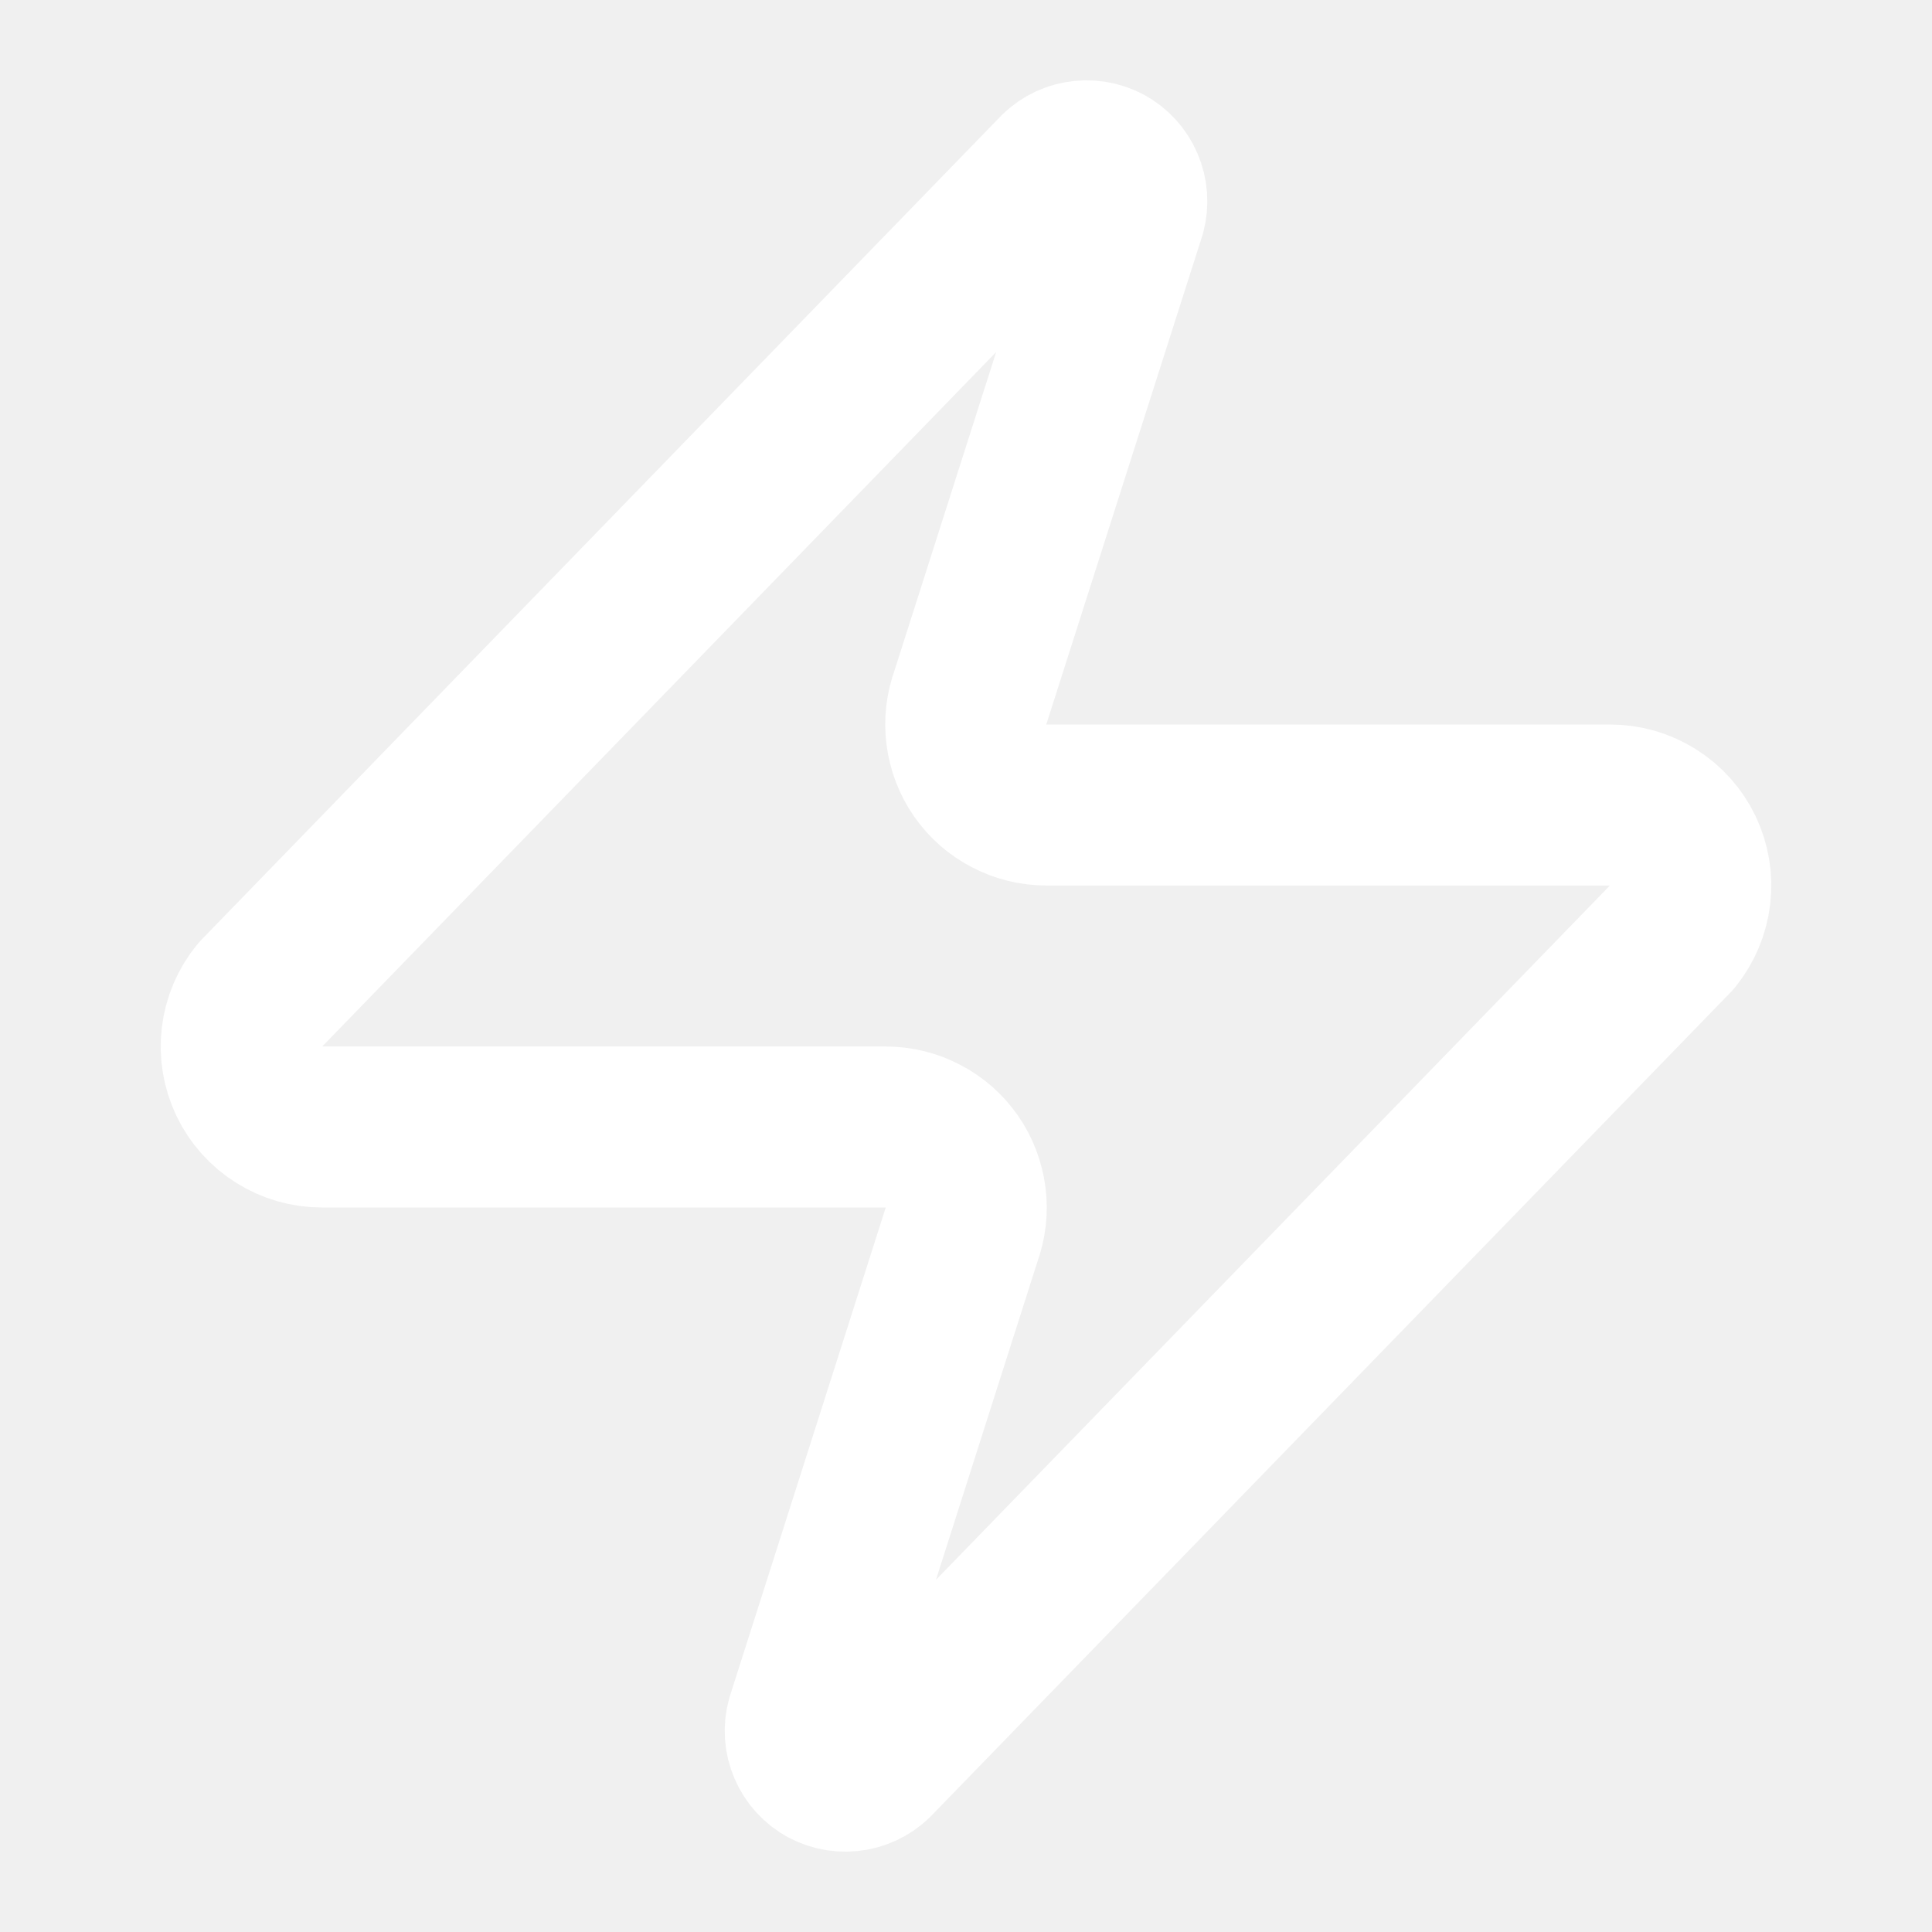
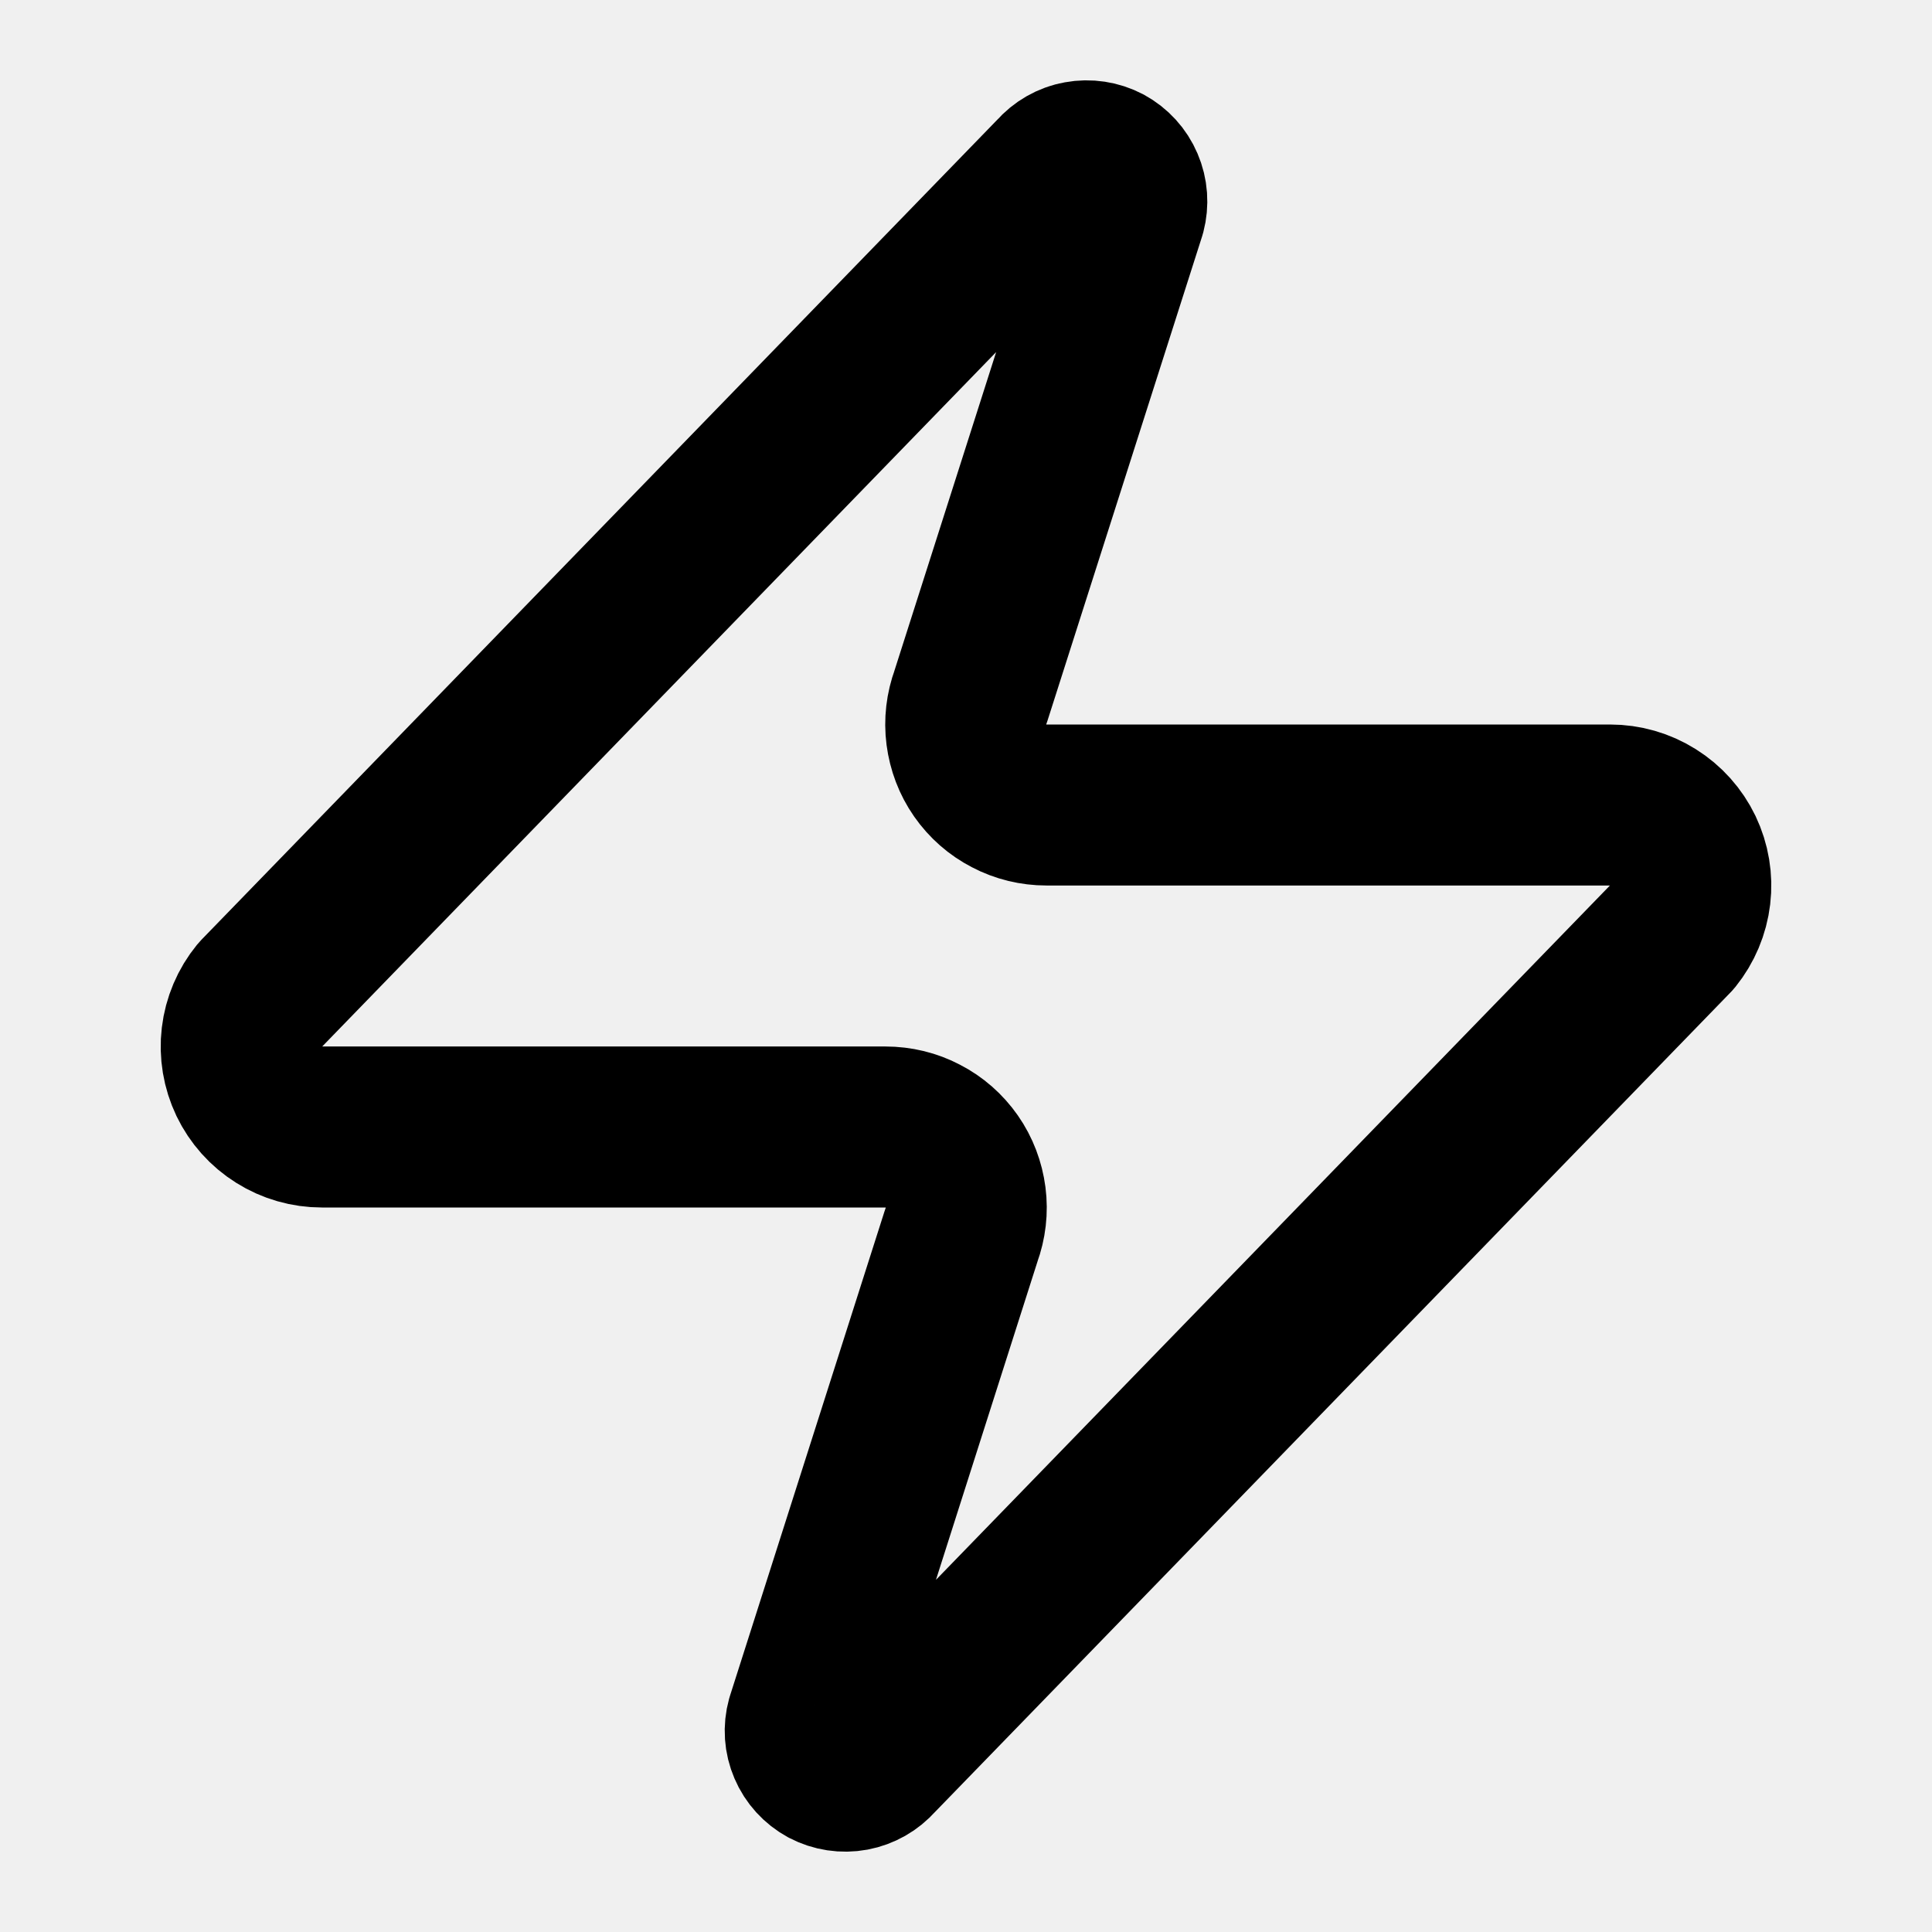
<svg xmlns="http://www.w3.org/2000/svg" preserveAspectRatio="none" overflow="visible" style="display: block;" width="15" height="15" viewBox="0 0 15 15" fill="none">
  <g id="Icon">
-     <path id="Vector" d="M2.5 8.75C2.382 8.75 2.266 8.717 2.166 8.654C2.065 8.591 1.985 8.501 1.934 8.395C1.883 8.288 1.863 8.169 1.877 8.052C1.891 7.934 1.938 7.823 2.013 7.731L8.2 1.356C8.246 1.303 8.31 1.266 8.379 1.254C8.449 1.241 8.521 1.252 8.584 1.285C8.646 1.319 8.695 1.372 8.723 1.438C8.751 1.503 8.756 1.575 8.738 1.644L7.537 5.406C7.502 5.501 7.49 5.603 7.503 5.703C7.516 5.803 7.552 5.899 7.61 5.982C7.668 6.065 7.745 6.133 7.835 6.179C7.924 6.226 8.024 6.25 8.125 6.25H12.5C12.618 6.25 12.734 6.283 12.834 6.346C12.935 6.409 13.015 6.499 13.066 6.605C13.117 6.712 13.137 6.831 13.123 6.948C13.109 7.066 13.062 7.177 12.988 7.269L6.8 13.644C6.754 13.697 6.69 13.733 6.621 13.746C6.551 13.759 6.479 13.748 6.416 13.715C6.354 13.681 6.305 13.628 6.277 13.562C6.249 13.497 6.244 13.425 6.263 13.356L7.463 9.594C7.498 9.499 7.51 9.397 7.497 9.297C7.484 9.197 7.448 9.101 7.39 9.018C7.332 8.935 7.255 8.867 7.165 8.821C7.076 8.774 6.976 8.75 6.875 8.75H2.5Z" stroke="white" stroke-width="1.25" stroke-linecap="round" stroke-linejoin="round" />
+     <path id="Vector" d="M2.5 8.75C2.382 8.75 2.266 8.717 2.166 8.654C2.065 8.591 1.985 8.501 1.934 8.395C1.883 8.288 1.863 8.169 1.877 8.052C1.891 7.934 1.938 7.823 2.013 7.731L8.2 1.356C8.246 1.303 8.31 1.266 8.379 1.254C8.449 1.241 8.521 1.252 8.584 1.285C8.646 1.319 8.695 1.372 8.723 1.438C8.751 1.503 8.756 1.575 8.738 1.644L7.537 5.406C7.502 5.501 7.49 5.603 7.503 5.703C7.516 5.803 7.552 5.899 7.61 5.982C7.668 6.065 7.745 6.133 7.835 6.179C7.924 6.226 8.024 6.25 8.125 6.25H12.5C12.618 6.25 12.734 6.283 12.834 6.346C12.935 6.409 13.015 6.499 13.066 6.605C13.117 6.712 13.137 6.831 13.123 6.948C13.109 7.066 13.062 7.177 12.988 7.269L6.8 13.644C6.754 13.697 6.69 13.733 6.621 13.746C6.551 13.759 6.479 13.748 6.416 13.715C6.354 13.681 6.305 13.628 6.277 13.562C6.249 13.497 6.244 13.425 6.263 13.356L7.463 9.594C7.498 9.499 7.51 9.397 7.497 9.297C7.484 9.197 7.448 9.101 7.39 9.018C7.332 8.935 7.255 8.867 7.165 8.821C7.076 8.774 6.976 8.75 6.875 8.75H2.5Z" stroke="currentColor" stroke-width="1.25" stroke-linecap="round" stroke-linejoin="round" />
  </g>
</svg>
